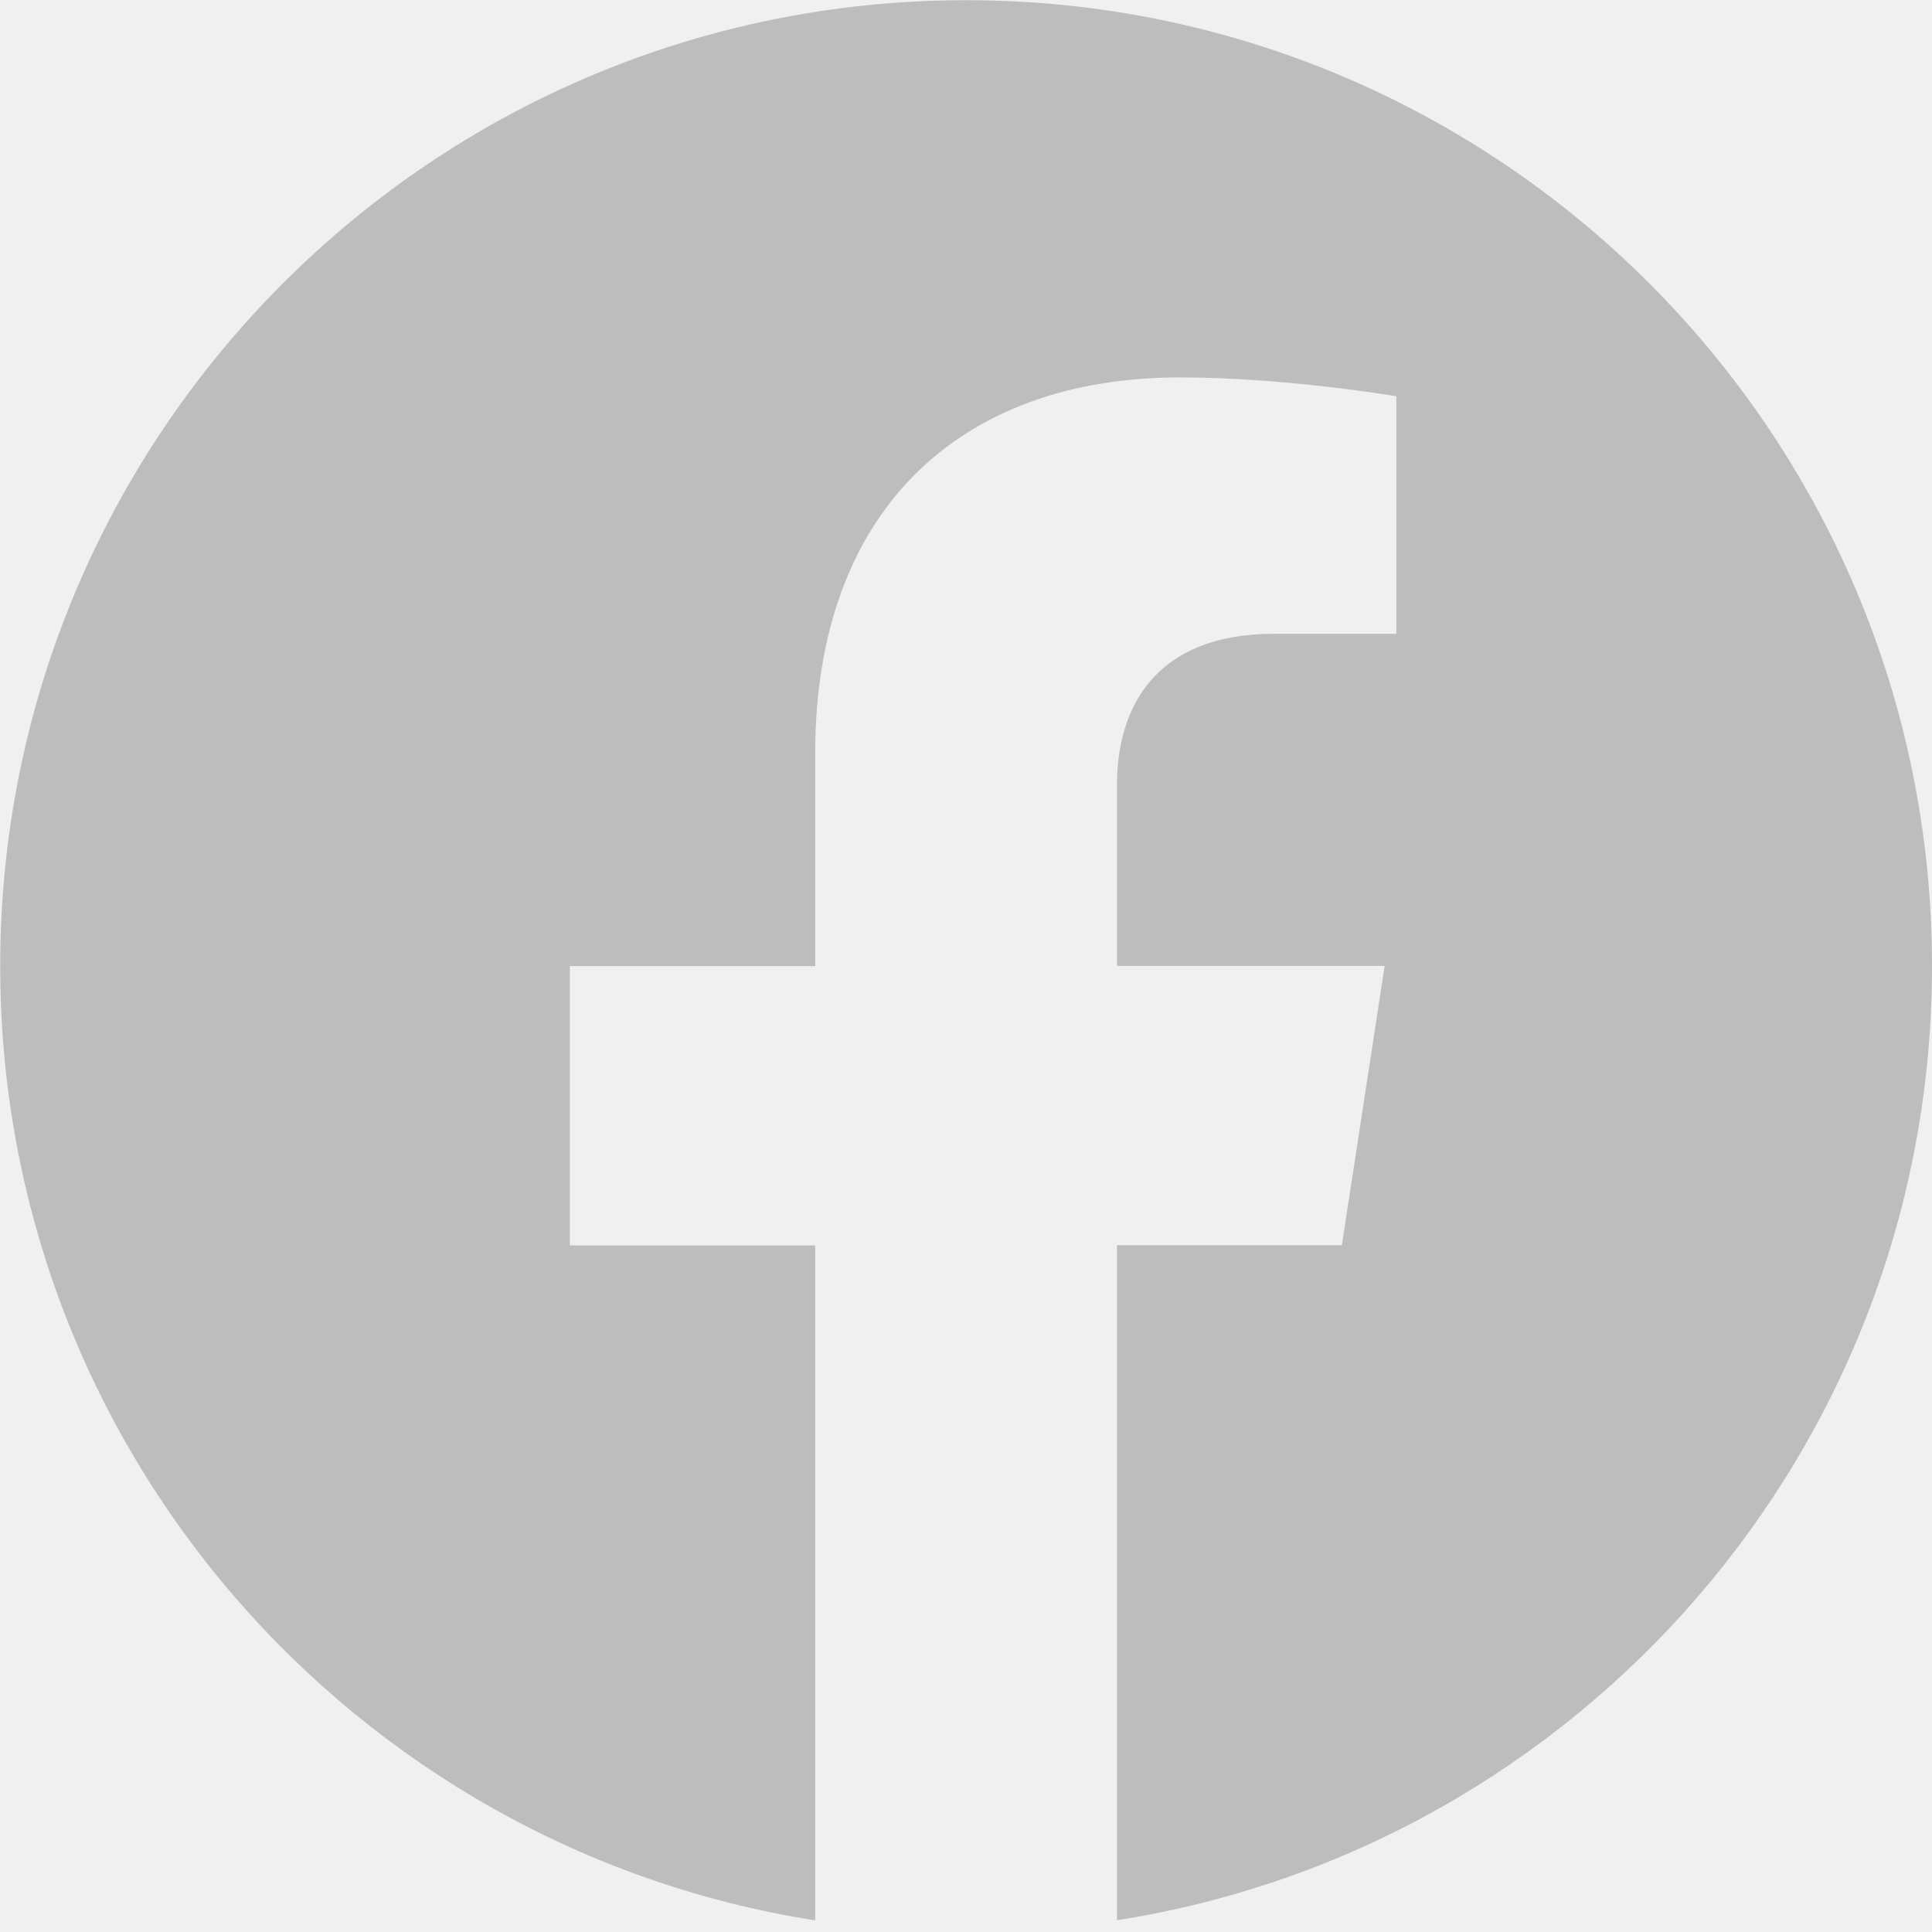
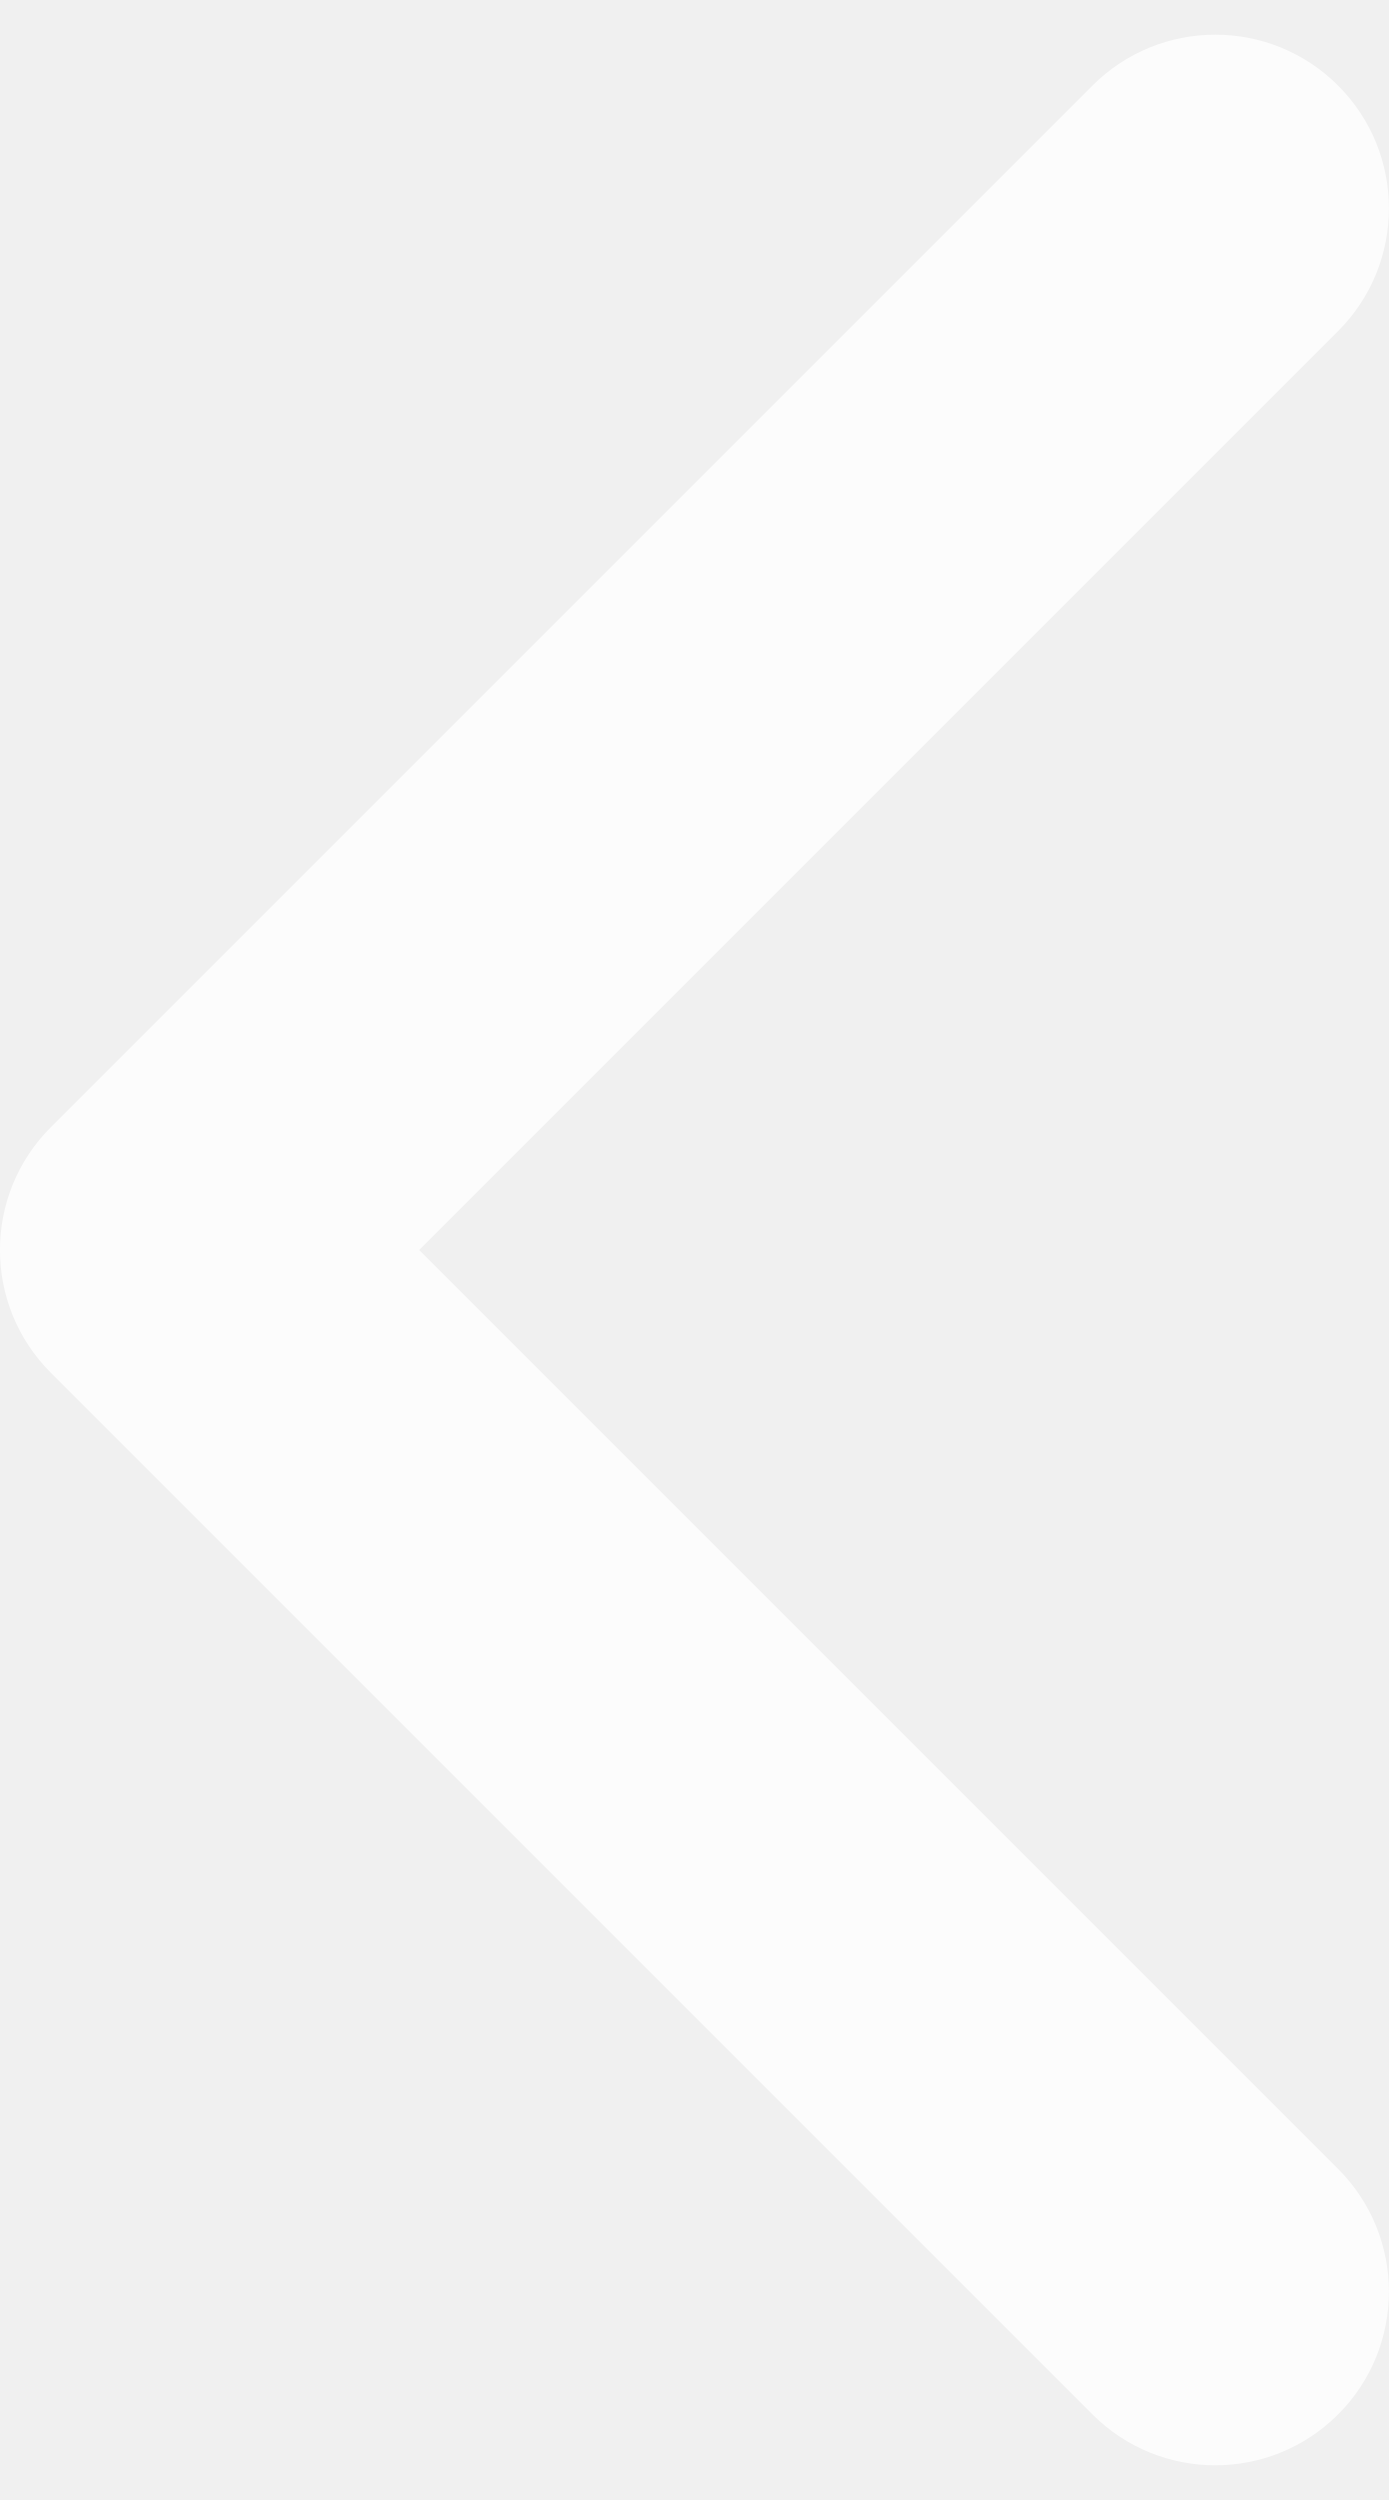
- <svg xmlns="http://www.w3.org/2000/svg" width="20" height="20" viewBox="0 0 20 20" fill="none">
-   <path d="M10.001 0.002C4.479 0.002 0.002 4.479 0.002 10.001C0.002 14.991 3.658 19.127 8.439 19.88V12.892H5.899V10.001H8.439V7.798C8.439 5.29 9.932 3.907 12.215 3.907C13.309 3.907 14.455 4.102 14.455 4.102V6.561H13.191C11.951 6.561 11.563 7.333 11.563 8.124V9.999H14.334L13.891 12.89H11.563V19.878C16.344 19.129 20 14.992 20 10.001C20 4.479 15.523 0.002 10.001 0.002Z" fill="#BDBDBD" />
+ <svg xmlns="http://www.w3.org/2000/svg" width="10" height="18" fill="none">
+   <path fill-rule="evenodd" clip-rule="evenodd" d="M9.634.616a1.25 1.25 0 010 1.768L3.018 9l6.616 6.616a1.25 1.25 0 01-1.768 1.768l-7.5-7.5a1.25 1.25 0 010-1.768l7.5-7.5a1.25 1.25 0 011.768 0z" fill="#fff" fill-opacity=".8" />
</svg>
